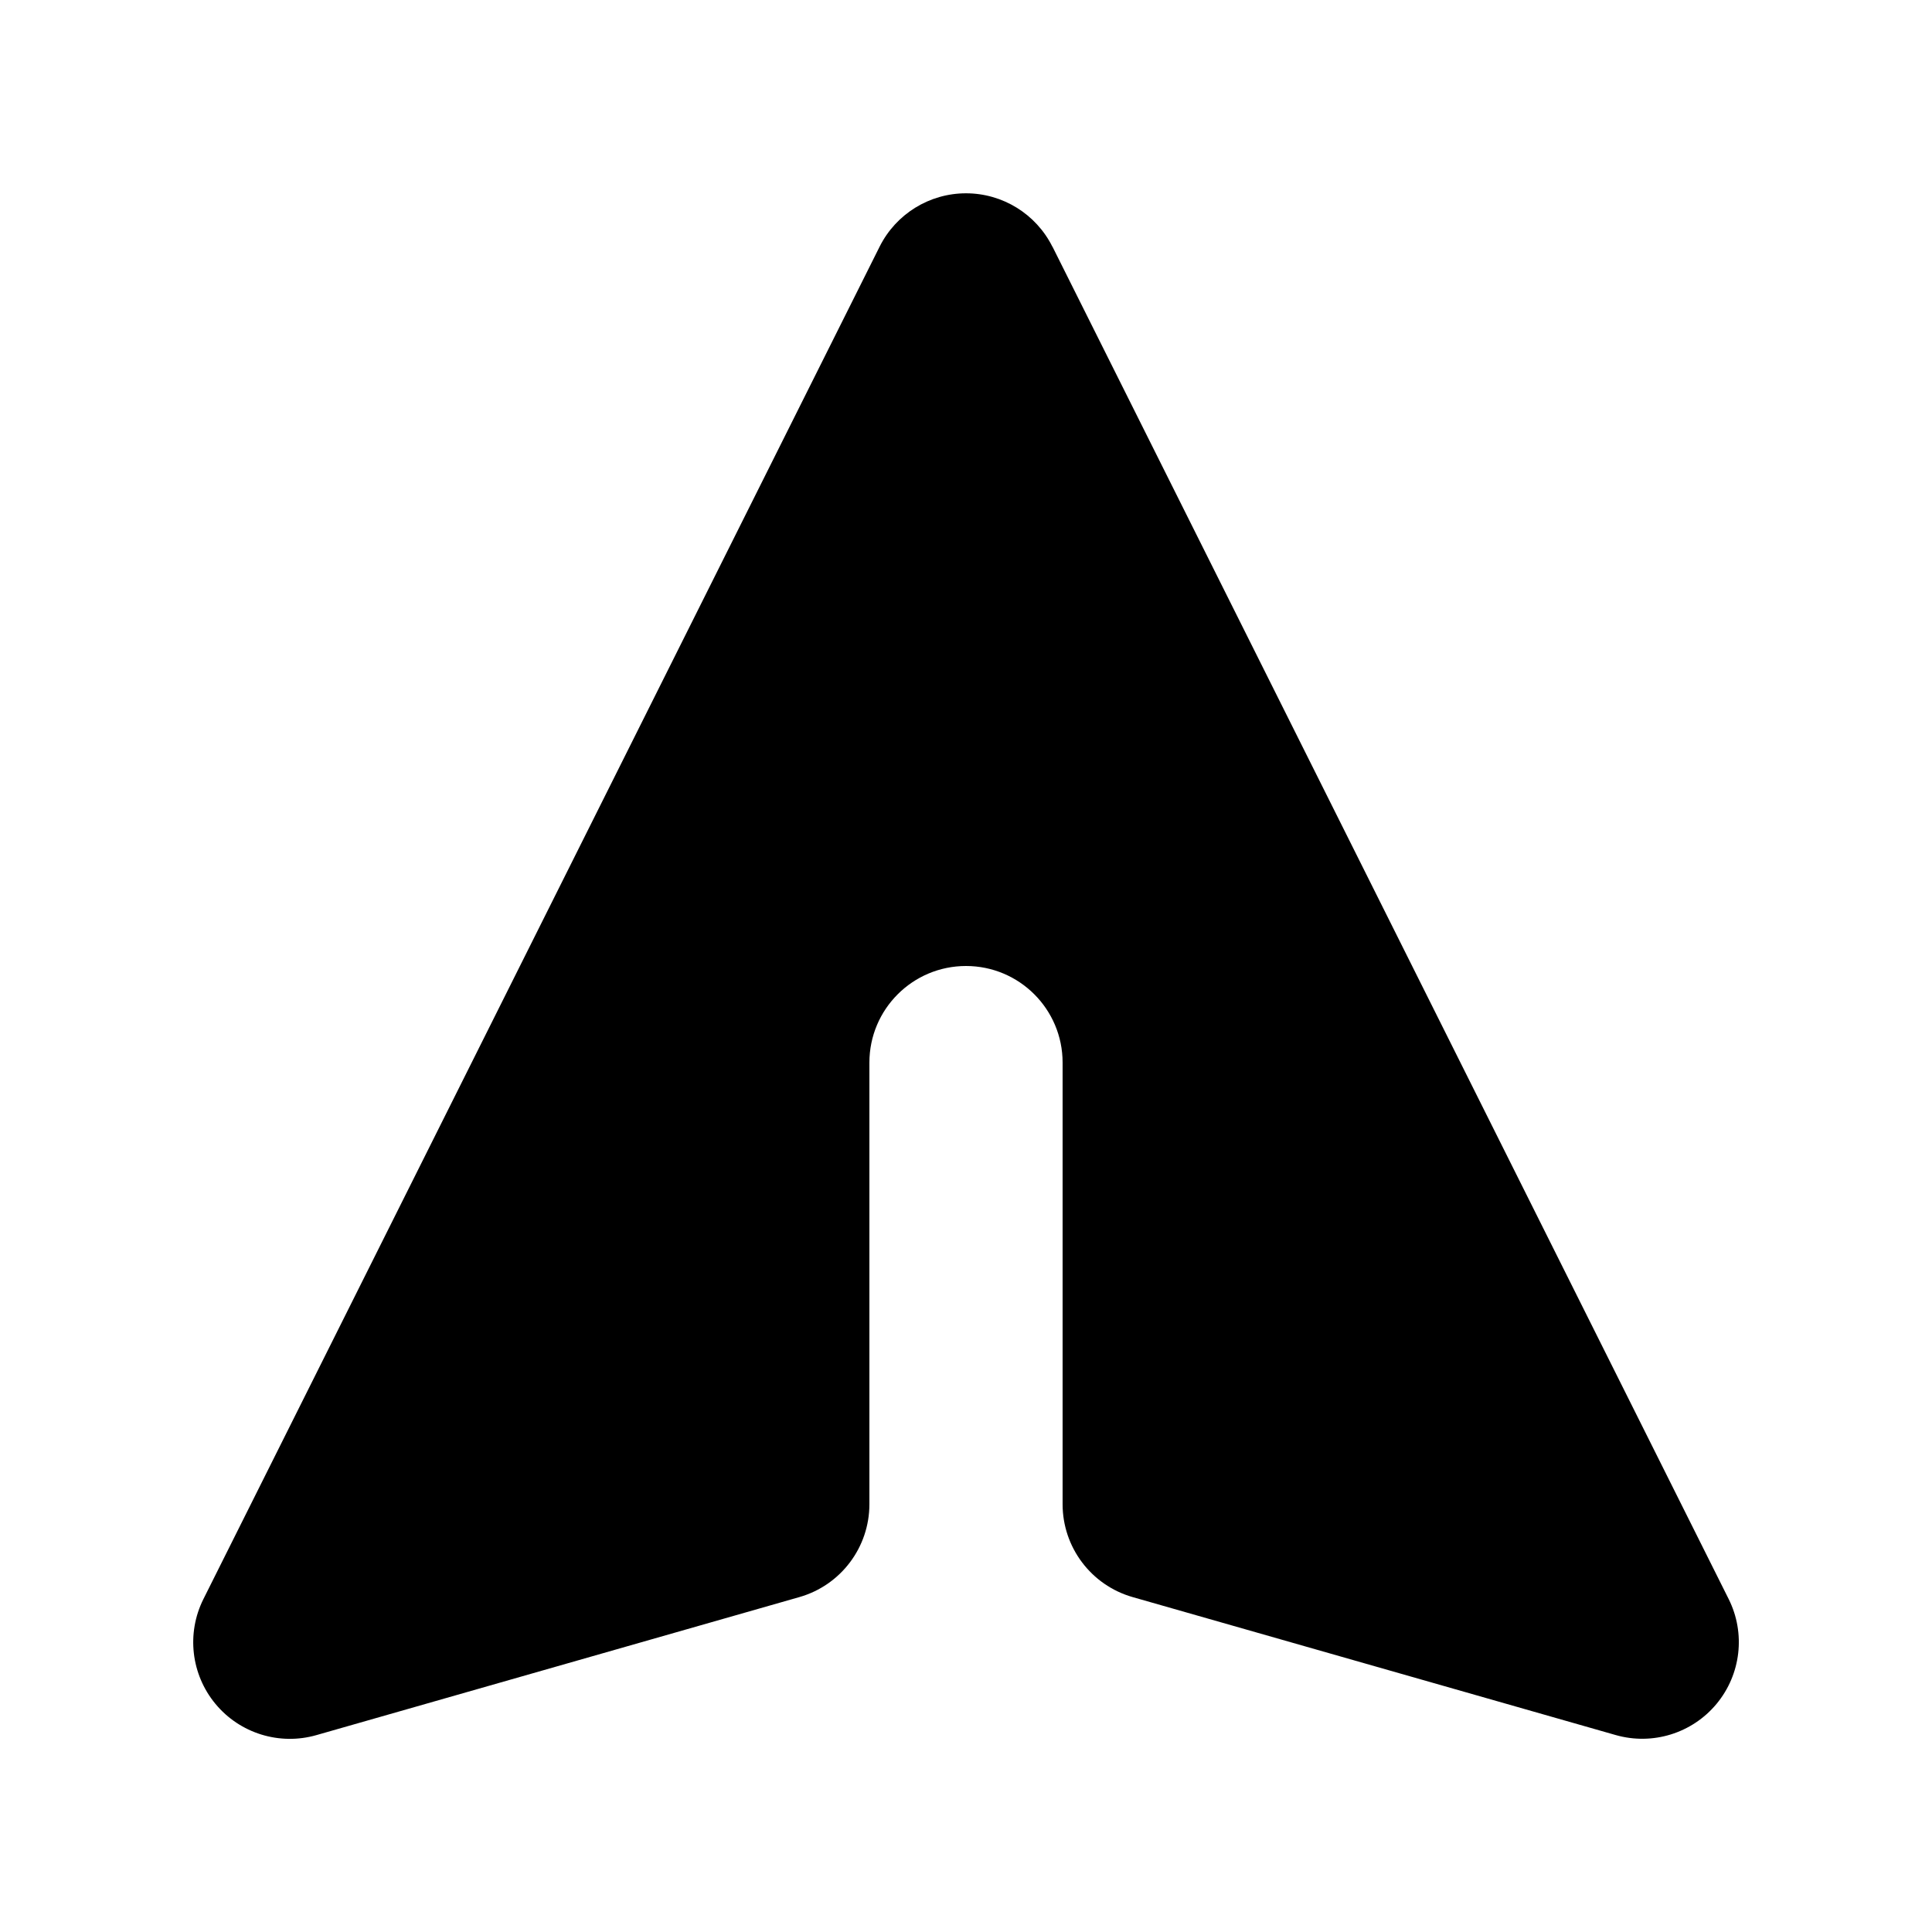
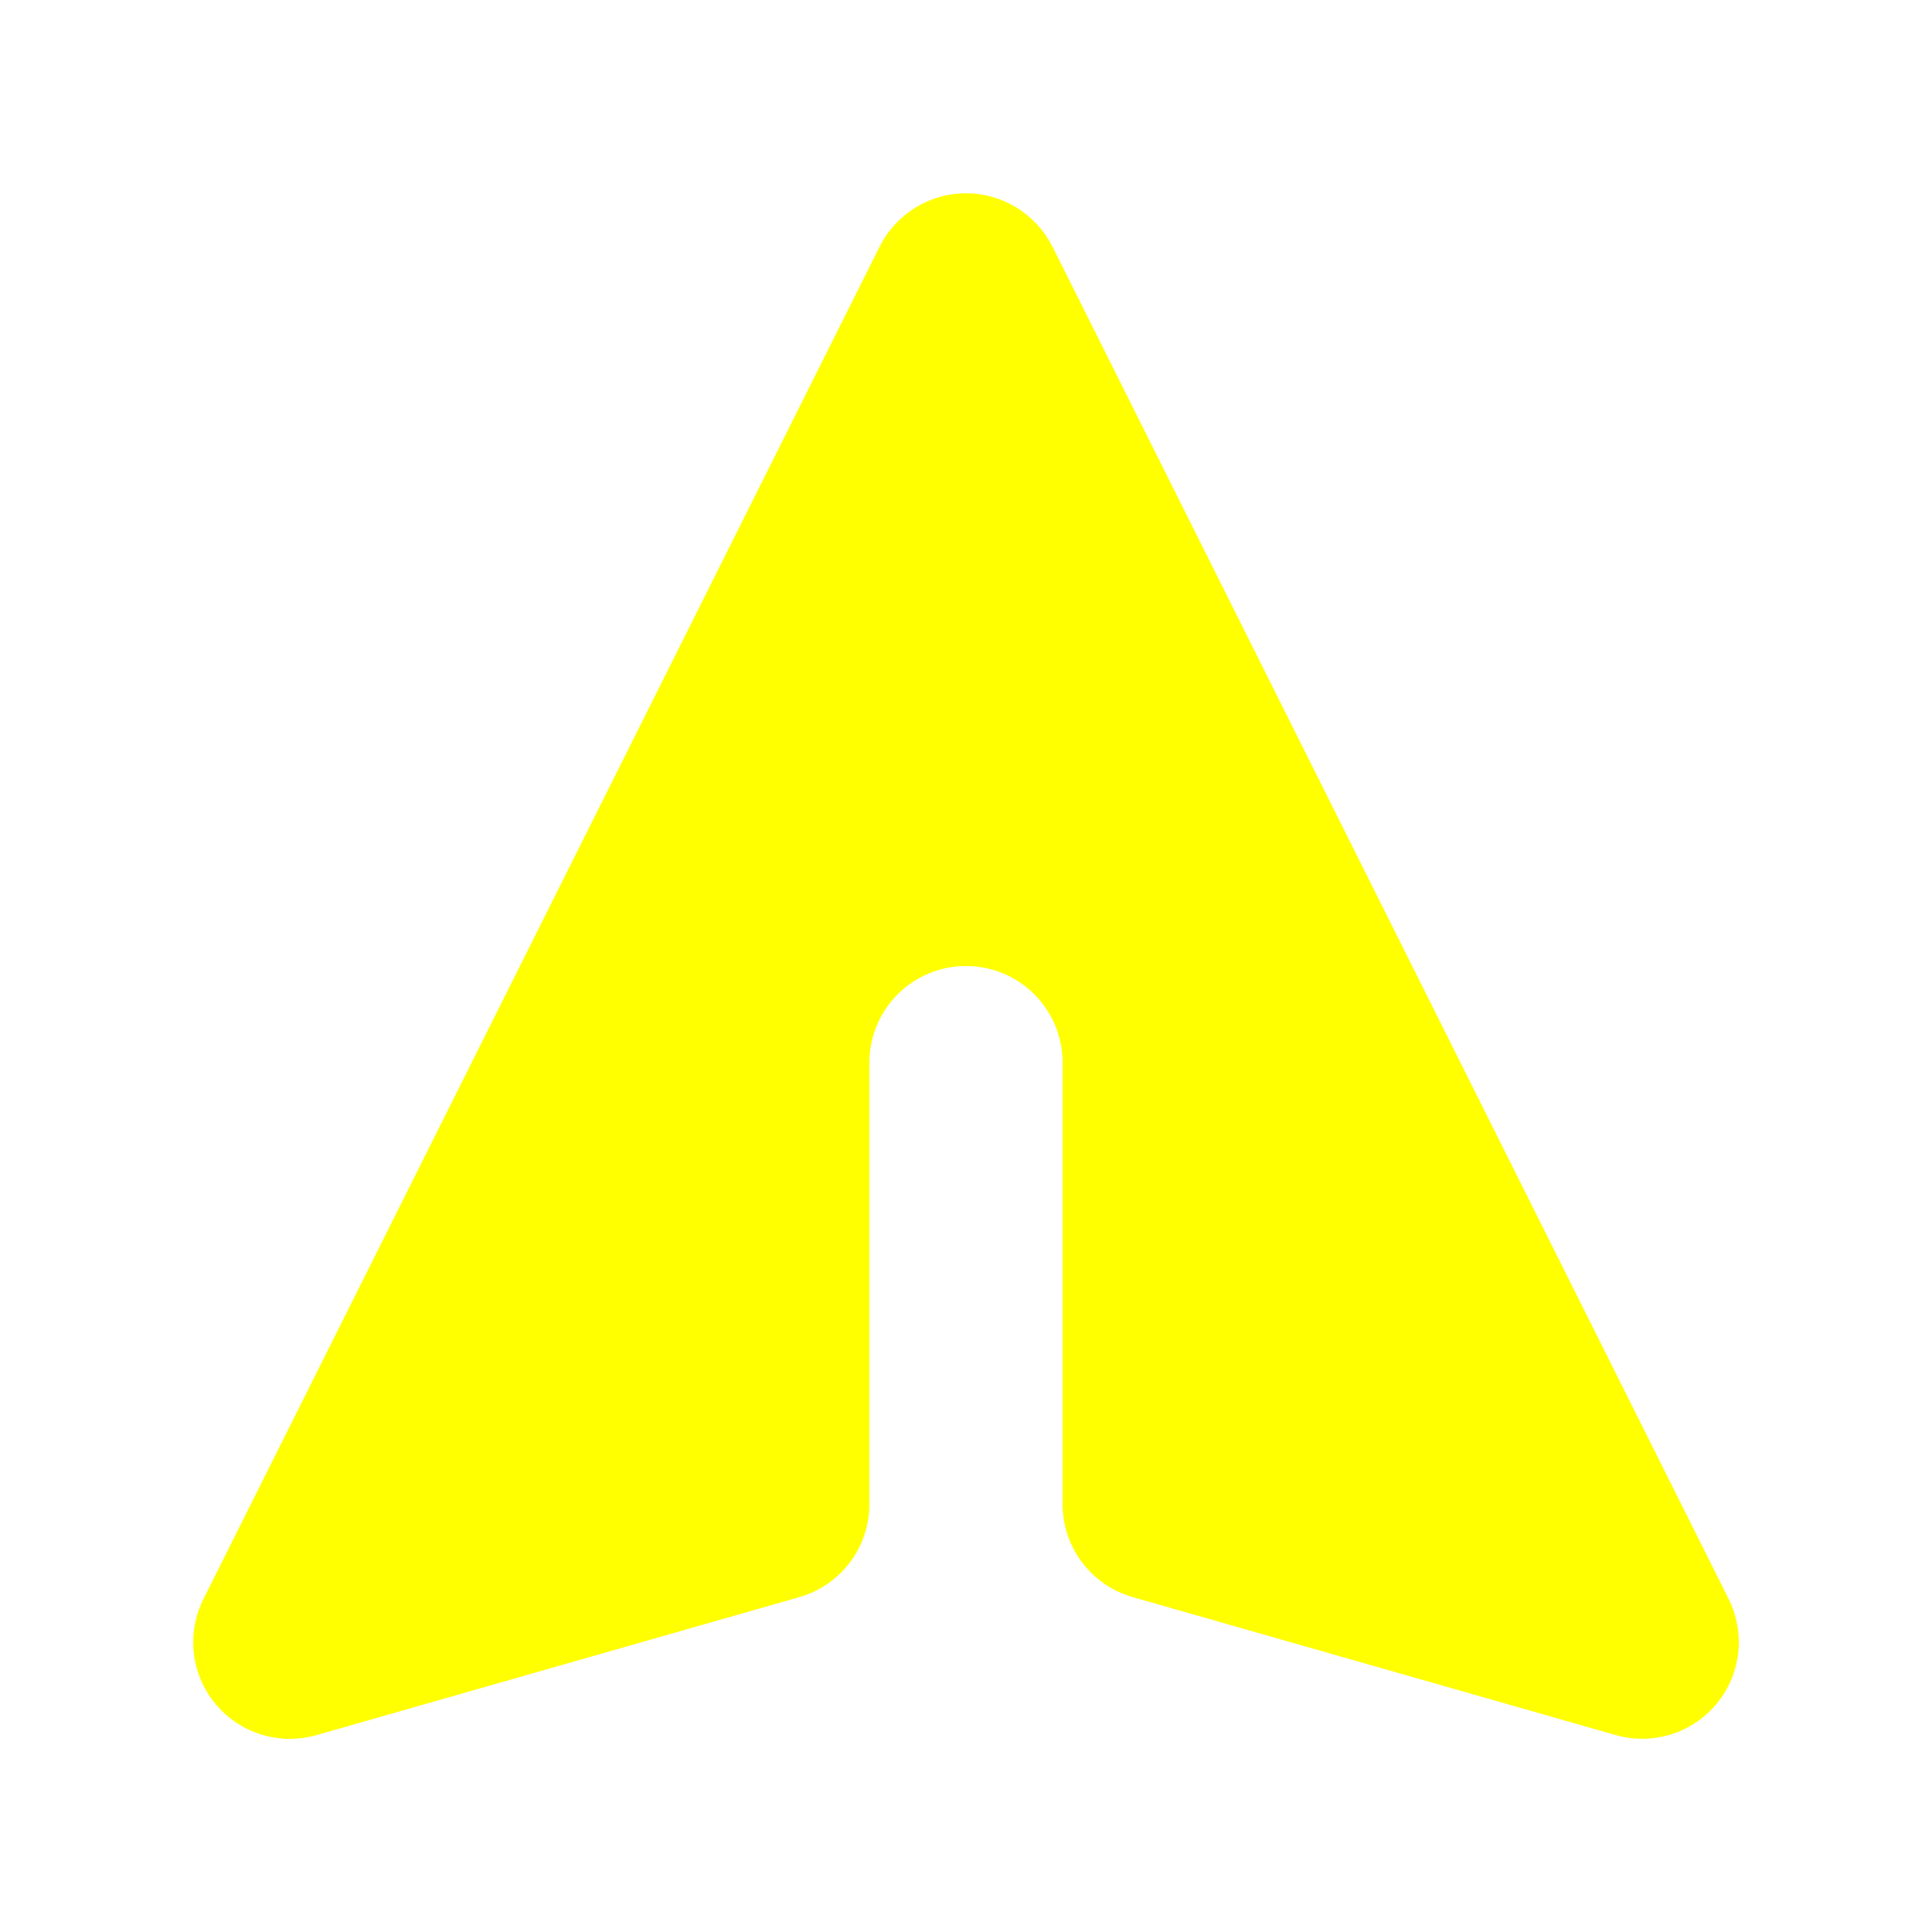
- <svg xmlns="http://www.w3.org/2000/svg" class="w-6 h-6" fill="currentColor" viewBox="0 0 20 20">
+ <svg xmlns="http://www.w3.org/2000/svg" class="w-6 h-6" fill="yellow" viewBox="0 0 20 20">
  <path d="M10.894 2.553a1 1 0 00-1.788 0l-7 14a1 1 0 001.169 1.409l5-1.429A1 1 0 009 15.571V11a1 1 0 112 0v4.571a1 1 0 00.725.962l5 1.428a1 1 0 001.17-1.408l-7-14z" />
</svg>
